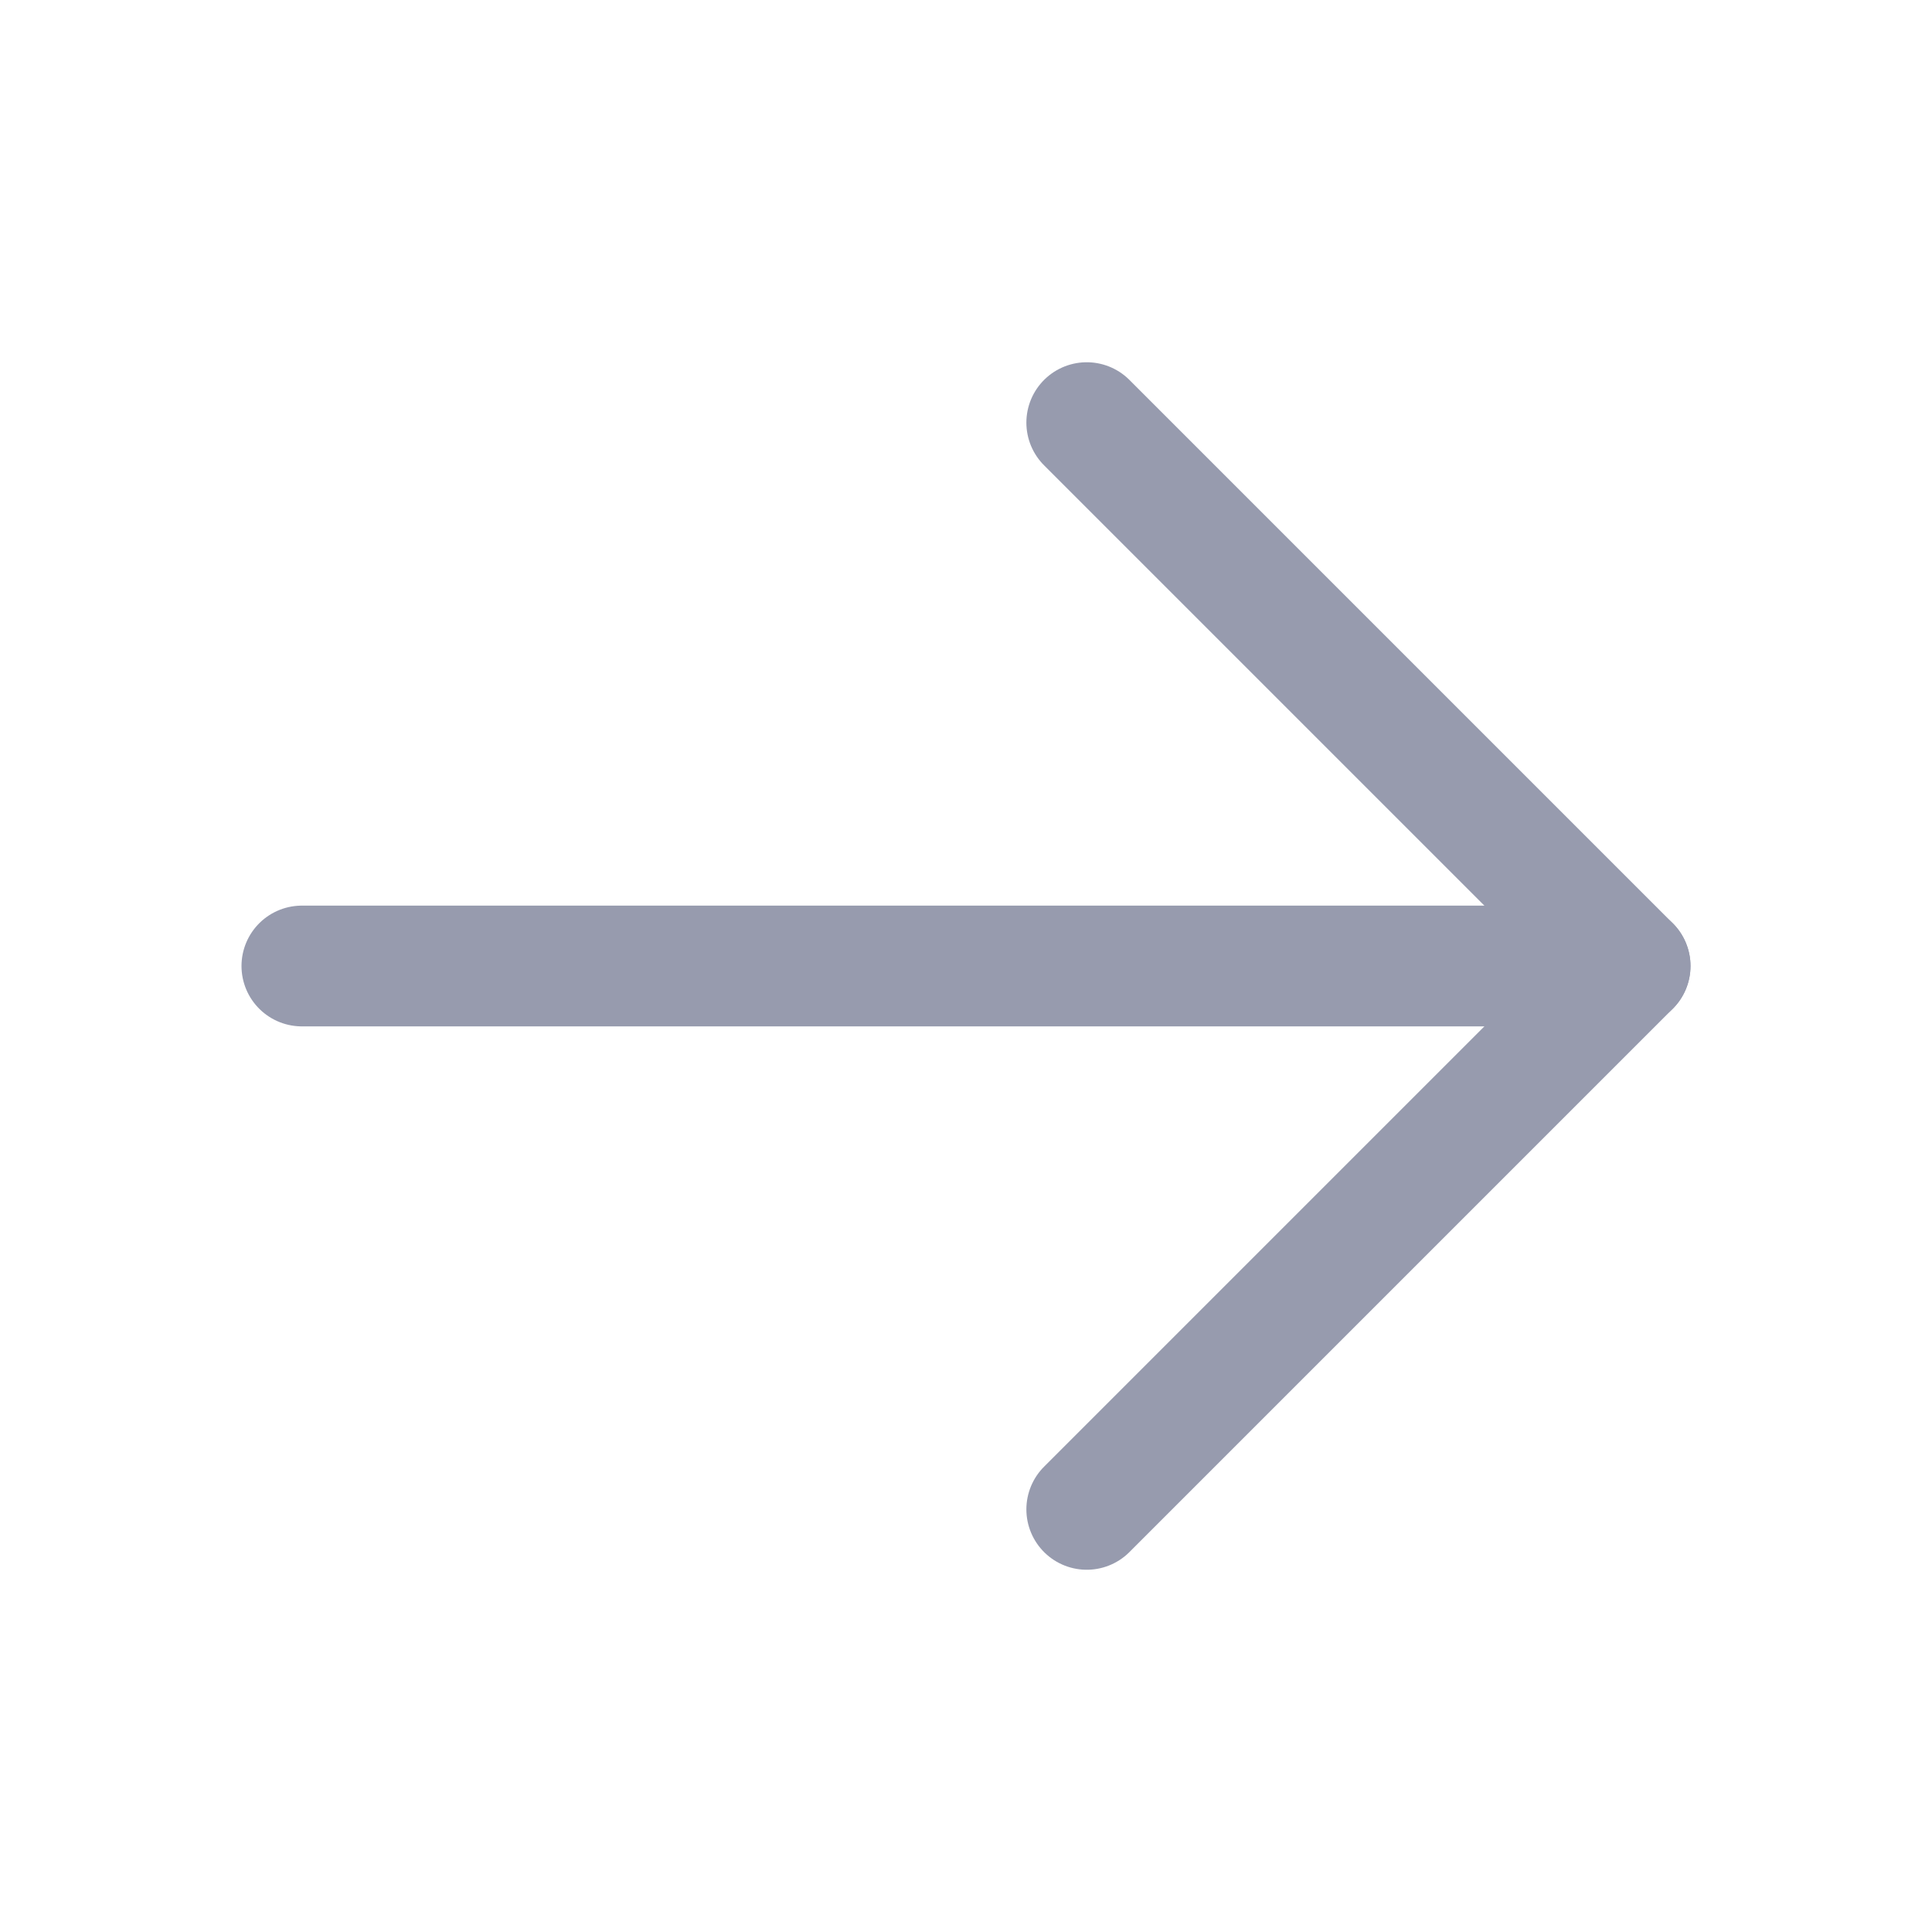
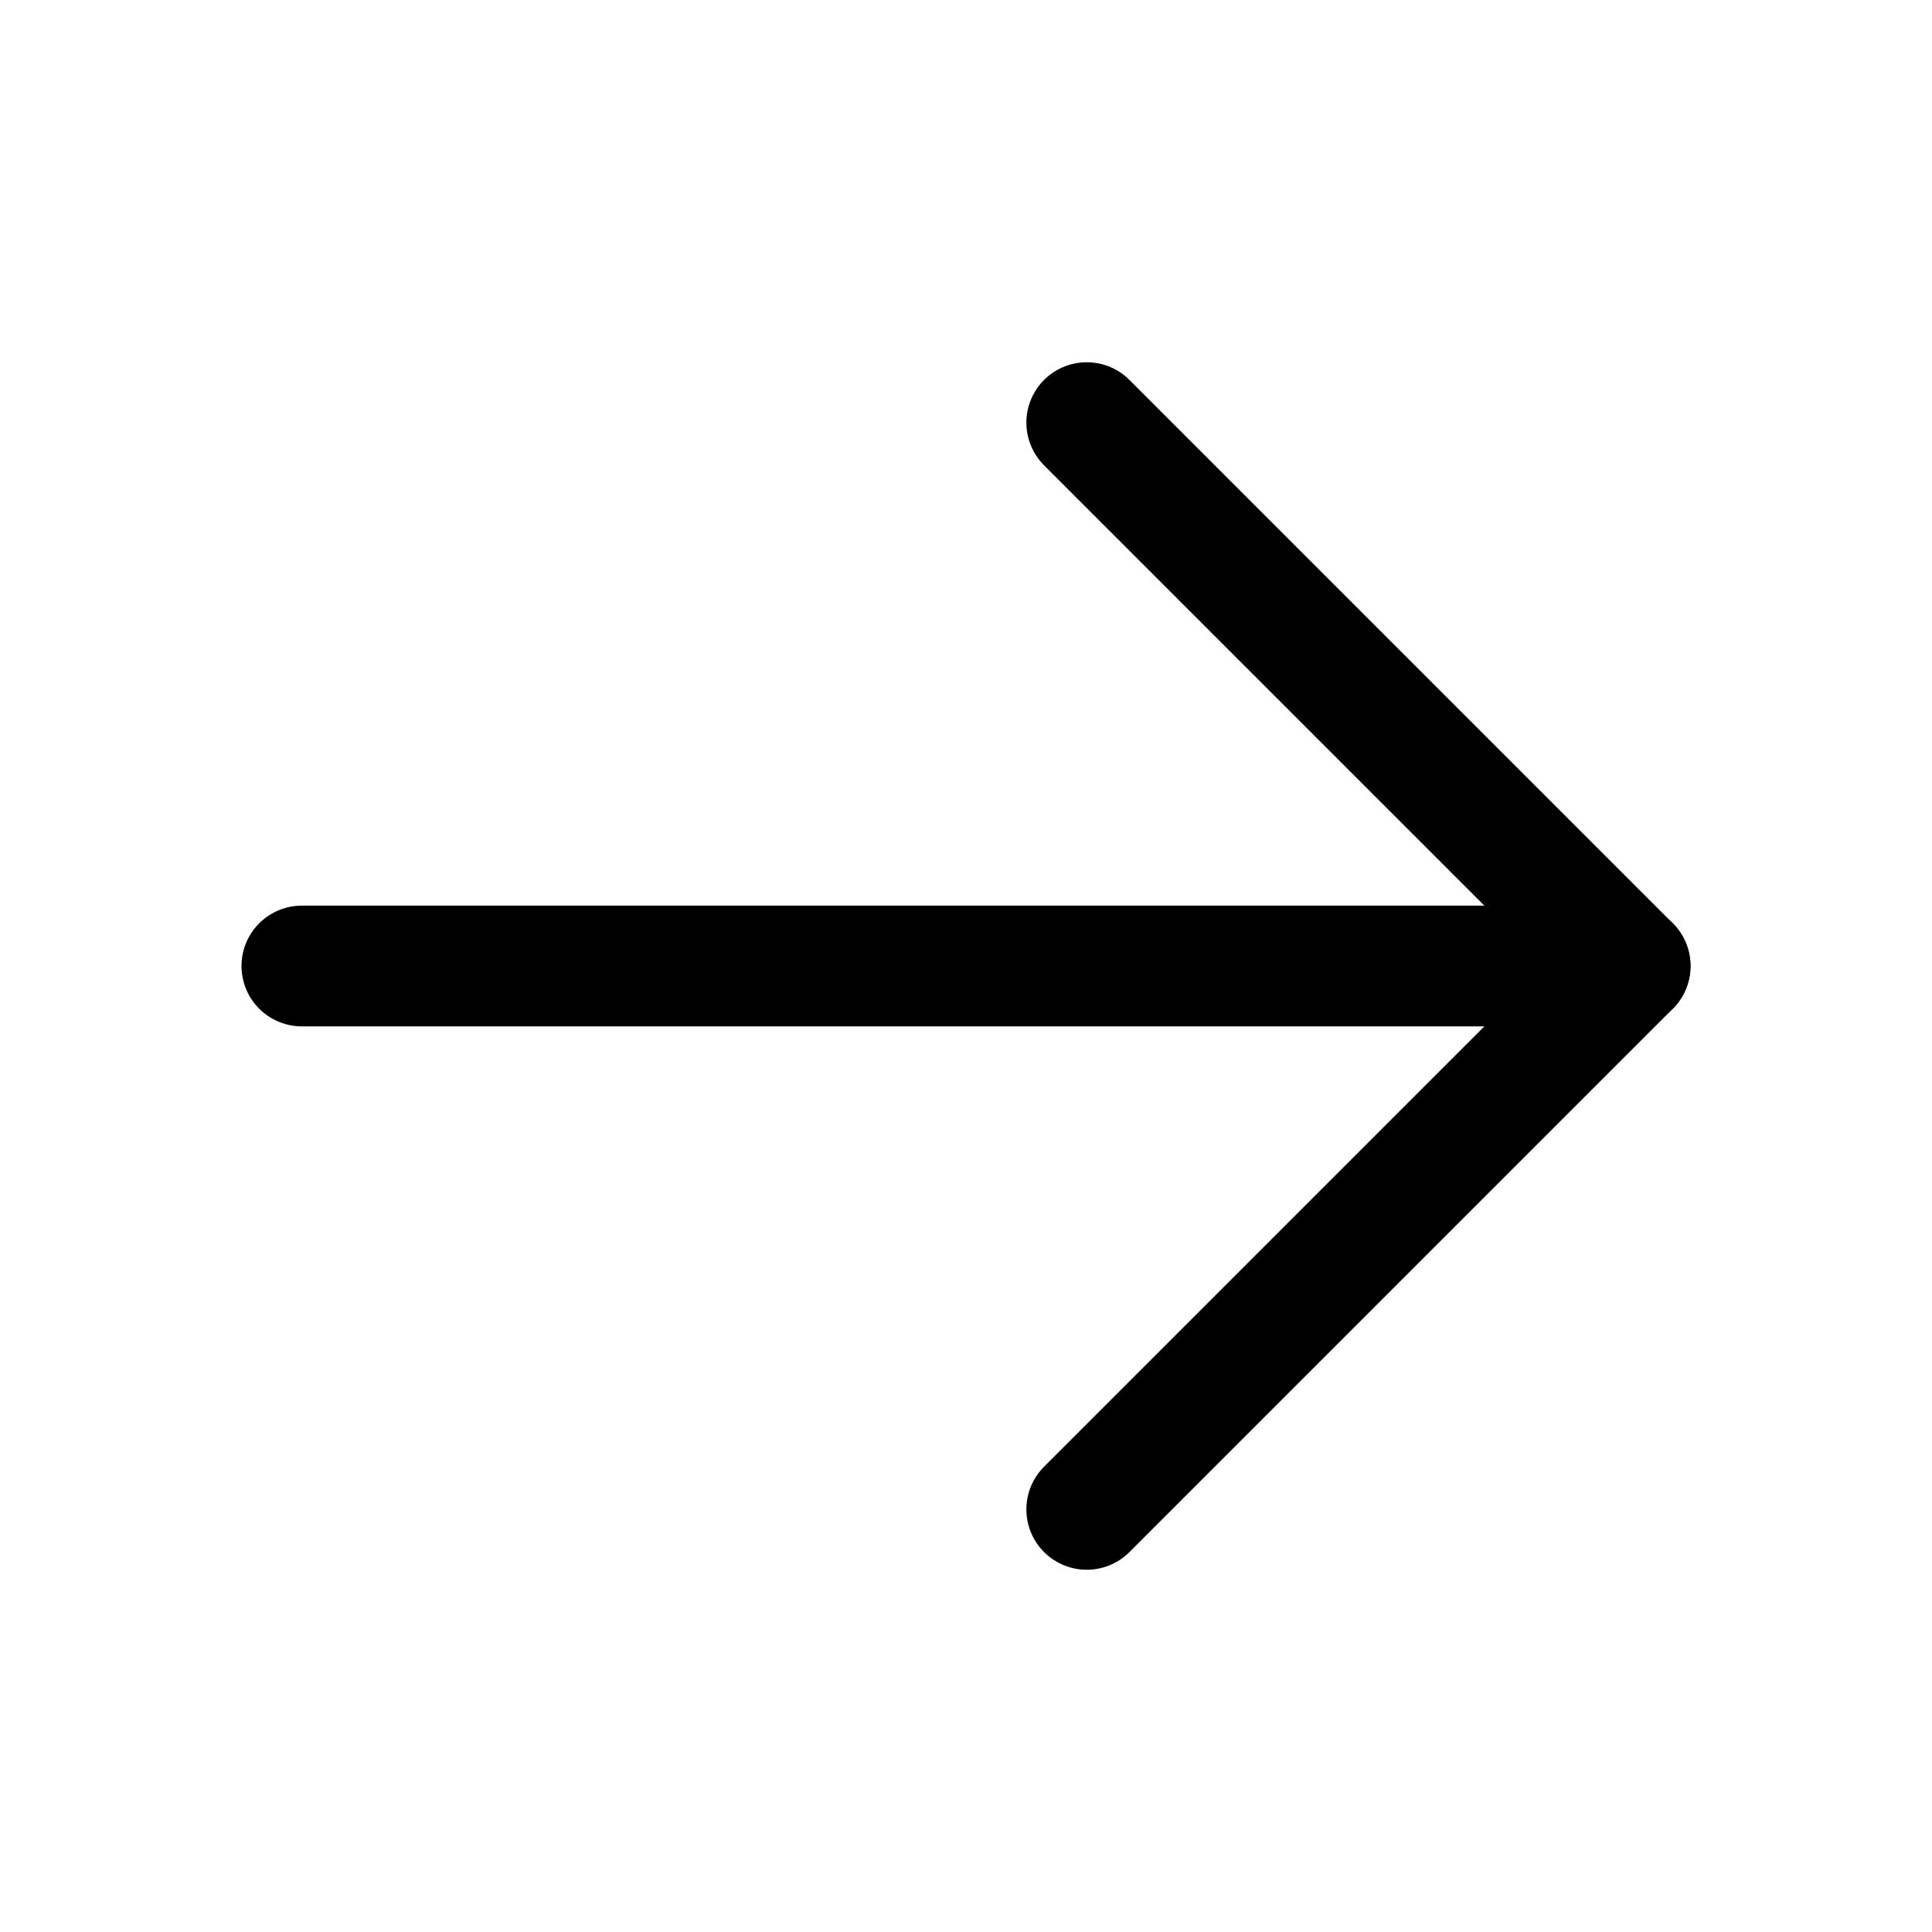
<svg xmlns="http://www.w3.org/2000/svg" width="16" height="16" viewBox="0 0 16 16" fill="none">
-   <path d="M2.5 8H13.5" stroke="#979BAE" stroke-linecap="round" stroke-linejoin="round" />
-   <path d="M9 3.5L13.5 8L9 12.5" stroke="#979BAE" stroke-linecap="round" stroke-linejoin="round" />
+   <path d="M2.5 8H13.5" stroke="currentColor" stroke-linecap="round" stroke-linejoin="round" />
+   <path d="M9 3.5L13.5 8L9 12.5" stroke="currentColor" stroke-linecap="round" stroke-linejoin="round" />
</svg>
